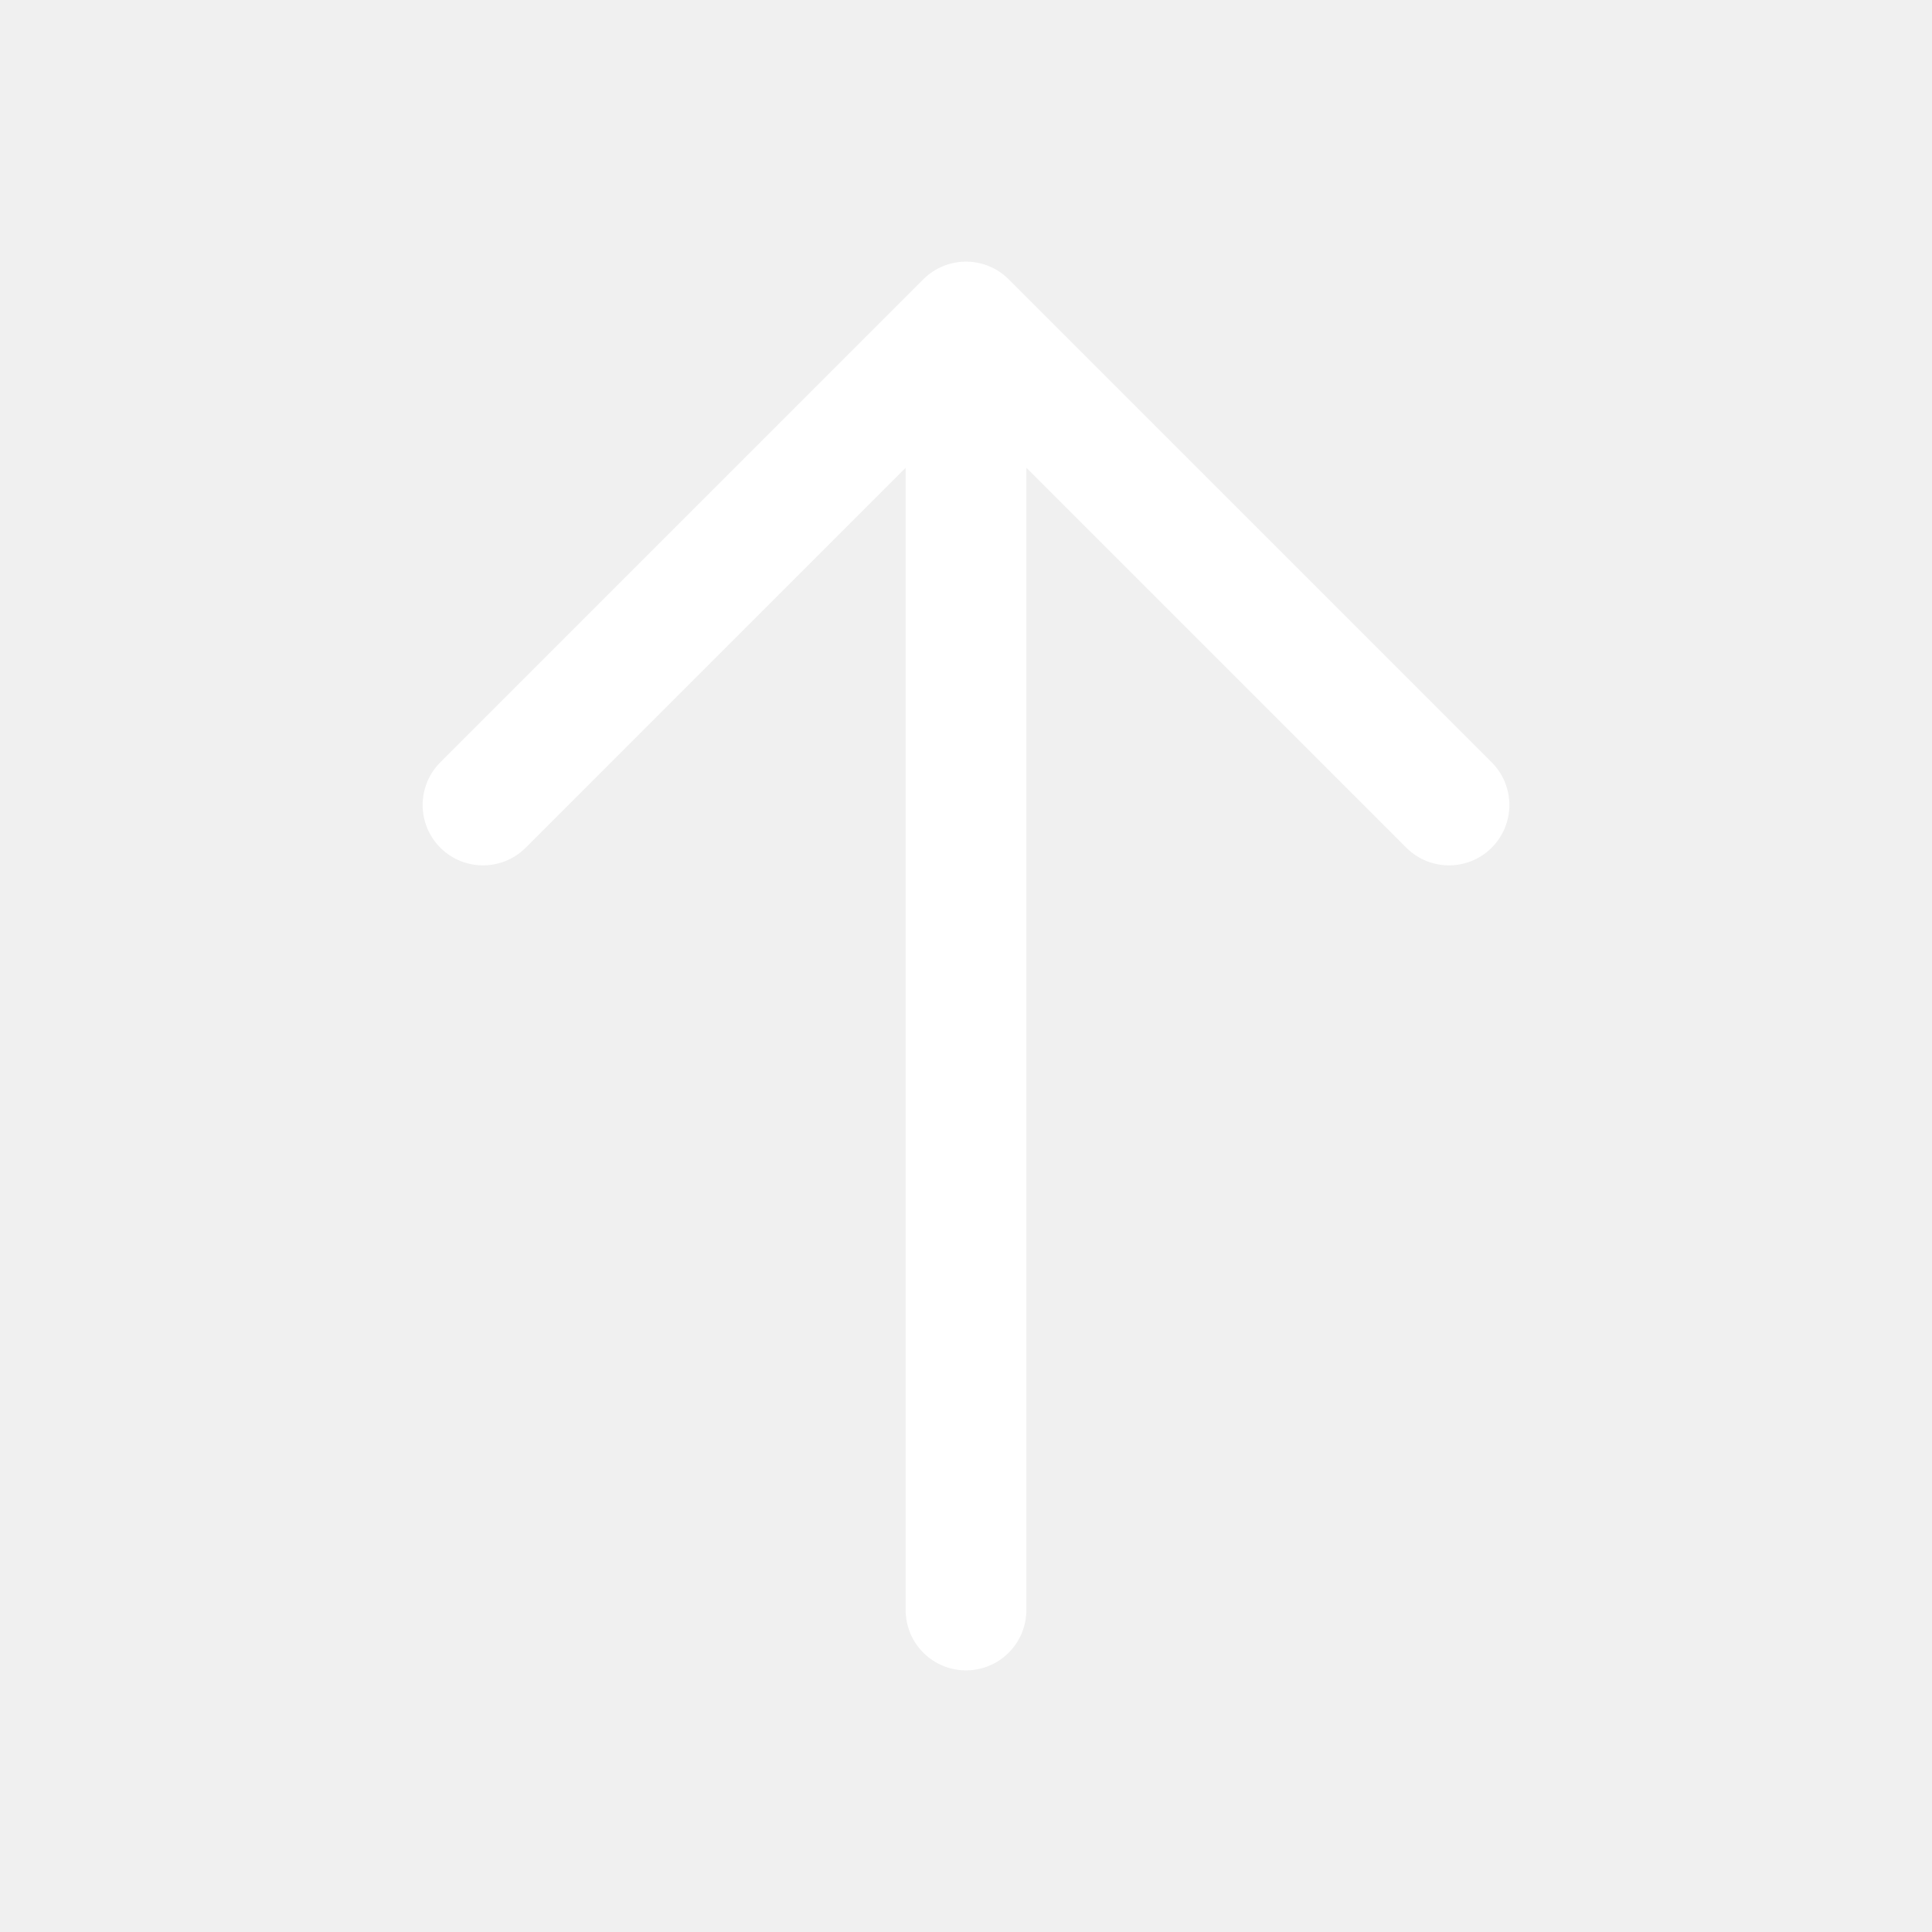
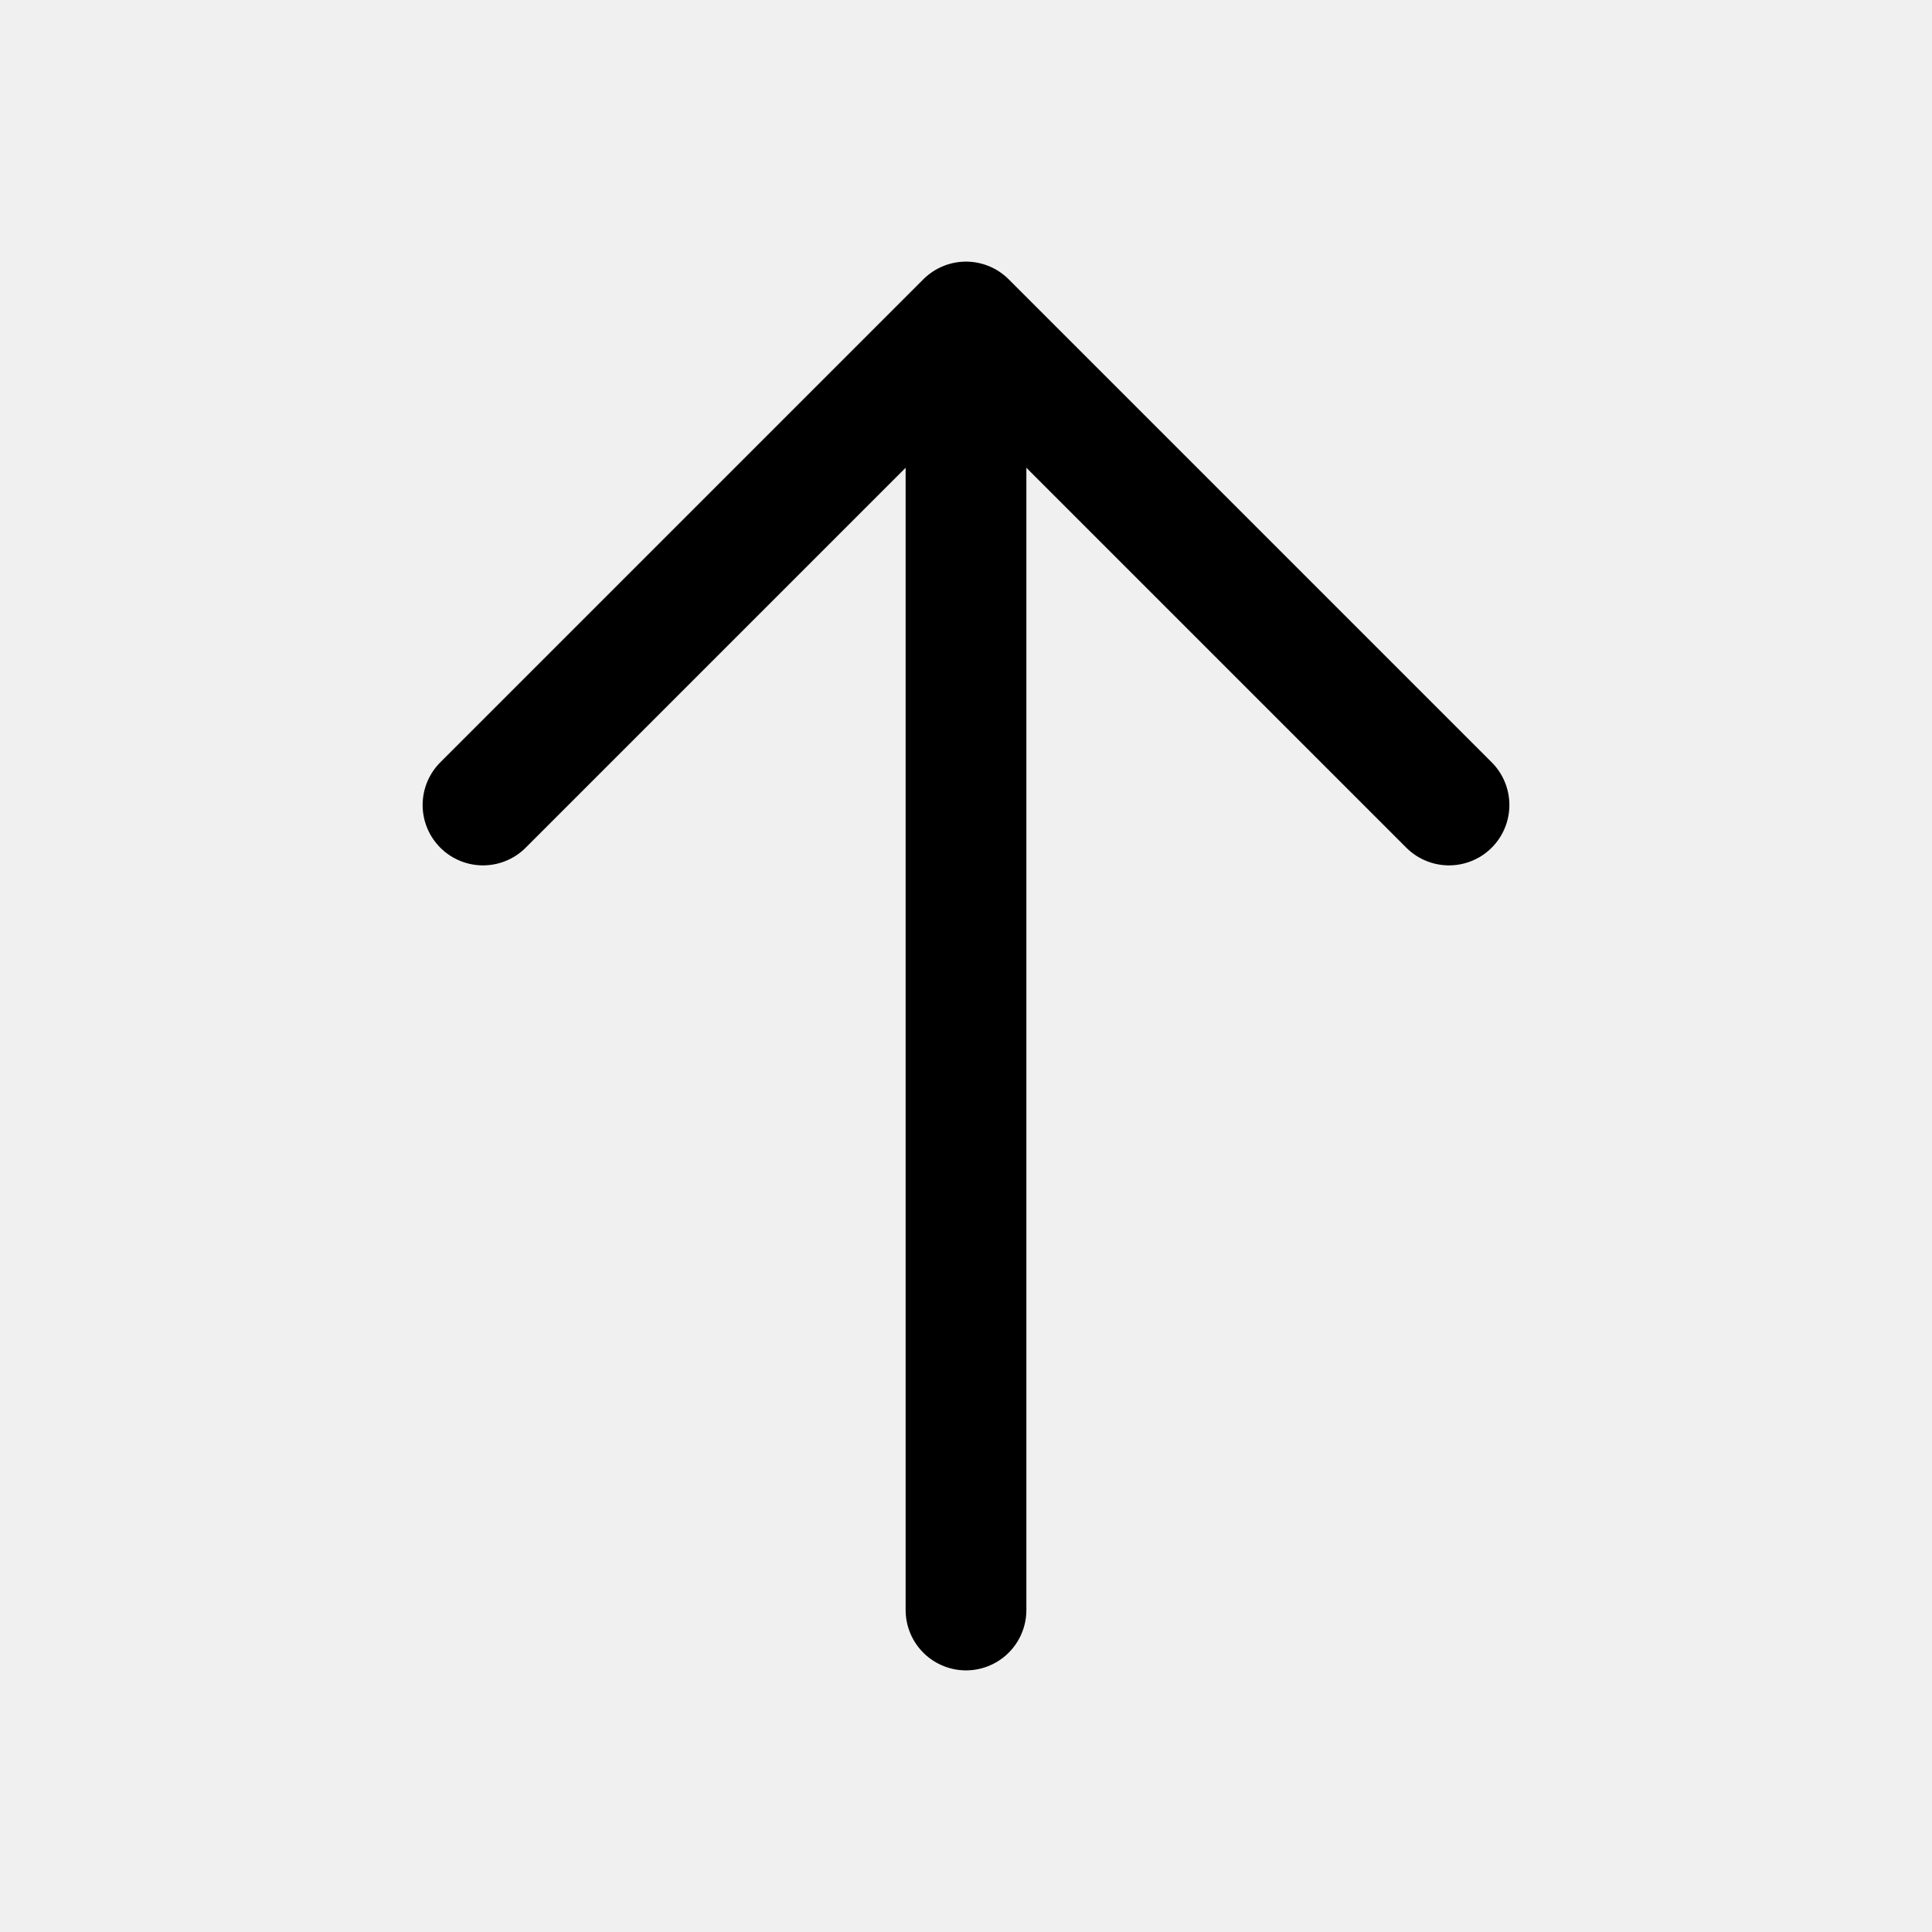
- <svg xmlns="http://www.w3.org/2000/svg" width="800px" height="800px" viewBox="0 0 24 24" fill="none" stroke="#ffffff">
+ <svg xmlns="http://www.w3.org/2000/svg" width="800px" height="800px" viewBox="0 0 24 24" fill="none" stroke="currentColor">
  <g id="SVGRepo_bgCarrier" stroke-width="0" />
  <g id="SVGRepo_tracerCarrier" stroke-linecap="round" stroke-linejoin="round" />
  <g id="SVGRepo_iconCarrier">
-     <path d="M12 20L12 4M12 4L18 10M12 4L6 10" stroke="#ffffff" stroke-width="1.5" stroke-linecap="round" stroke-linejoin="round" />
+     <path d="M12 20L12 4M12 4L18 10M12 4L6 10" stroke="currentColor" stroke-width="1.5" stroke-linecap="round" stroke-linejoin="round" />
  </g>
</svg>
